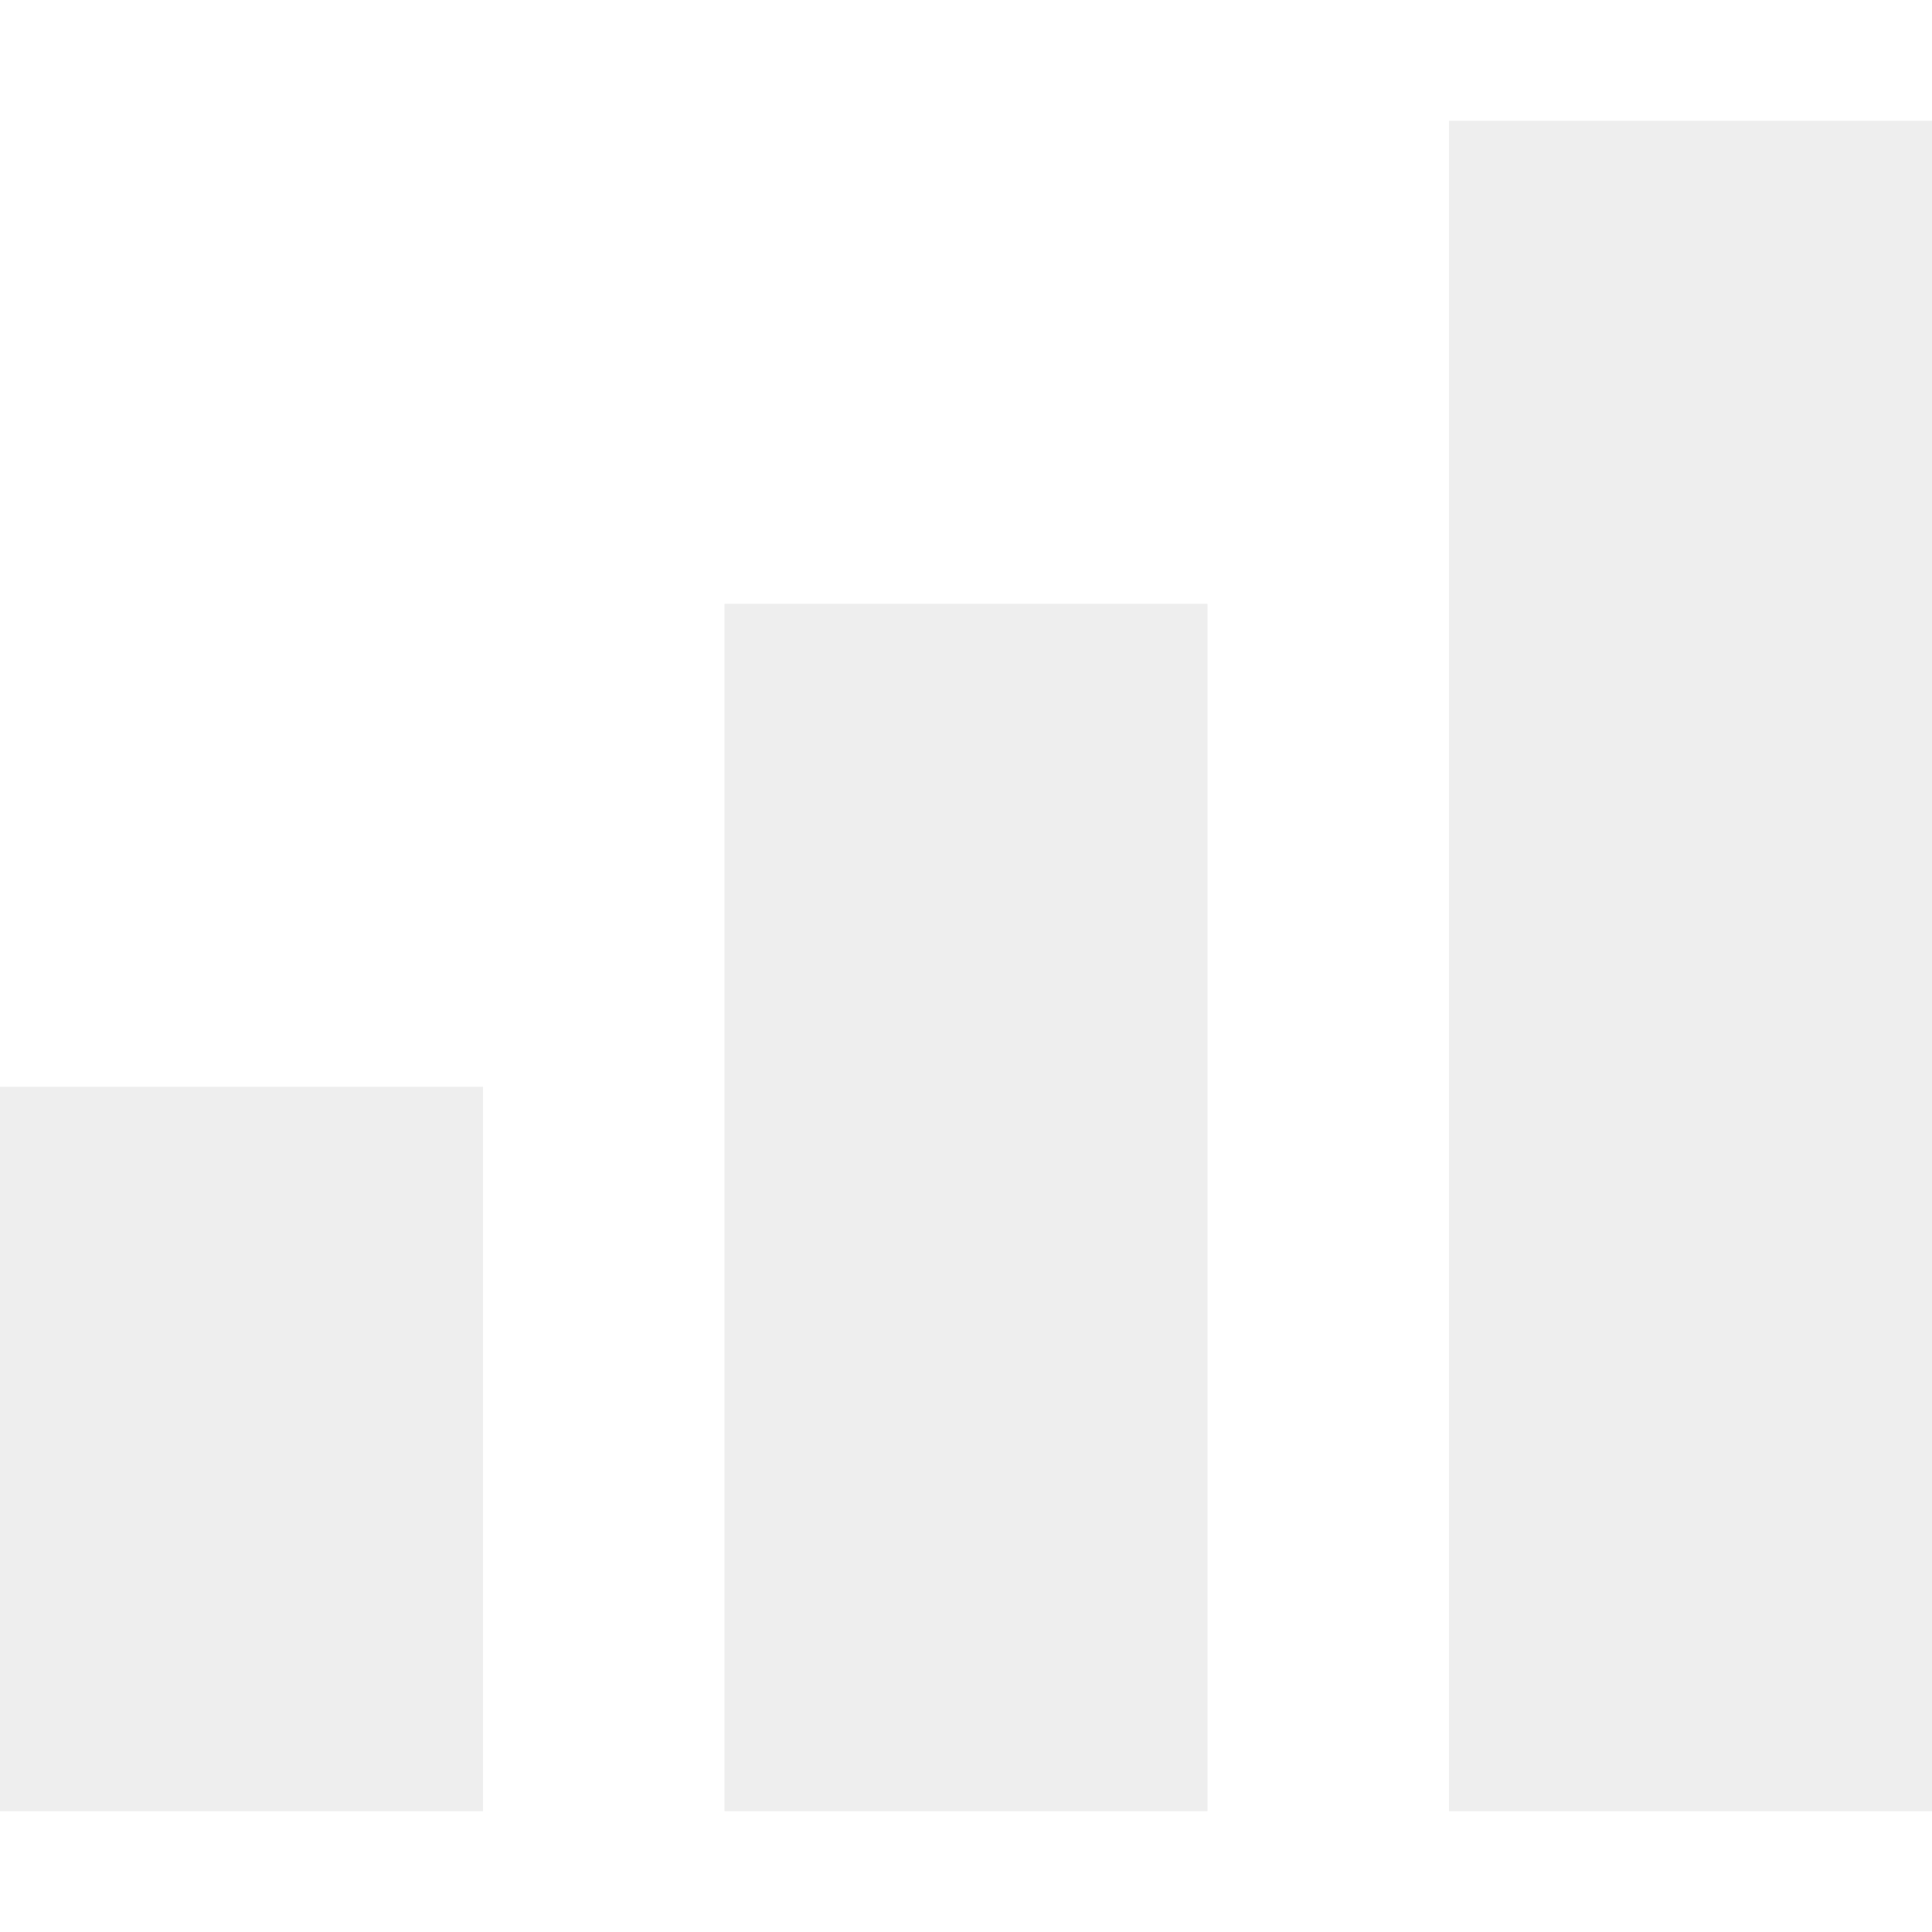
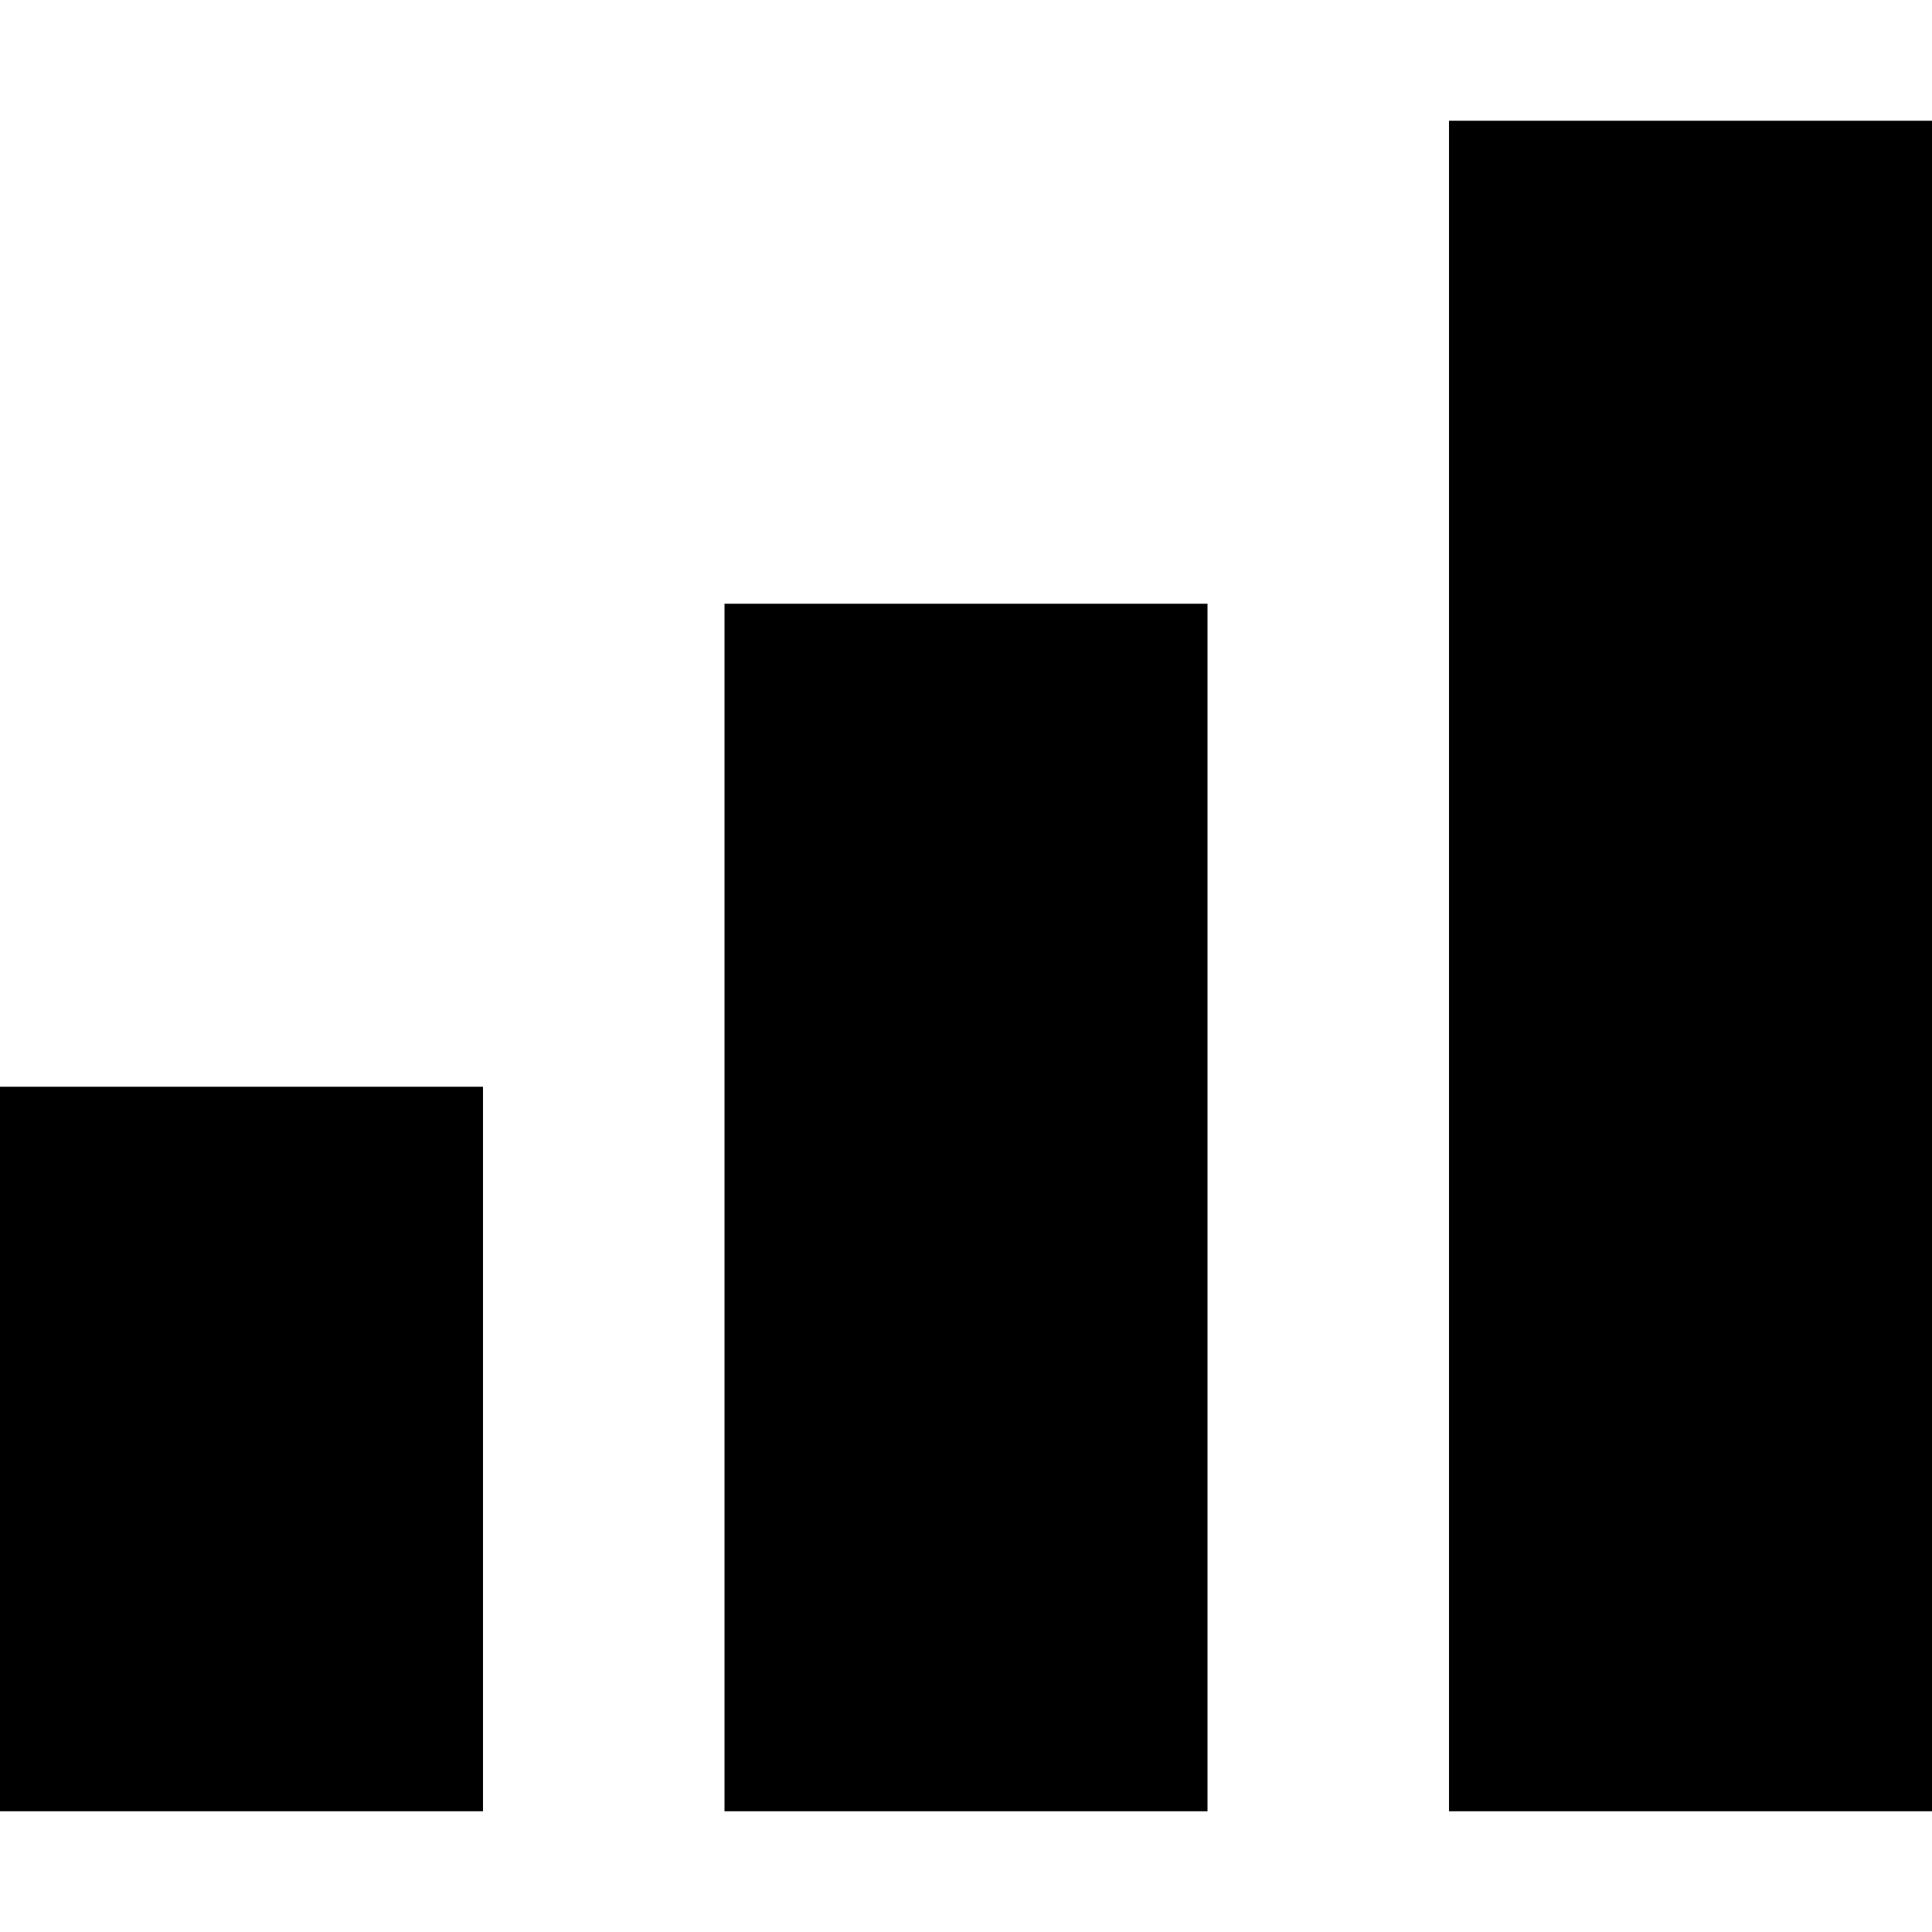
<svg xmlns="http://www.w3.org/2000/svg" width="800px" height="800px" viewBox="0 0 16 16" fill="none">
-   <path d="M16 1H12V15H16V1Z" fill="#eeeeee" />
-   <path d="M6 5H10V15H6V5Z" fill="#eeeeee" />
-   <path d="M0 9H4V15H0V9Z" fill="#eeeeee" />
+   <path d="M16 1H12V15H16V1Z" fill="#000" />
+   <path d="M6 5H10V15H6V5Z" fill="#000" />
+   <path d="M0 9H4V15H0V9Z" fill="#000" />
</svg>
